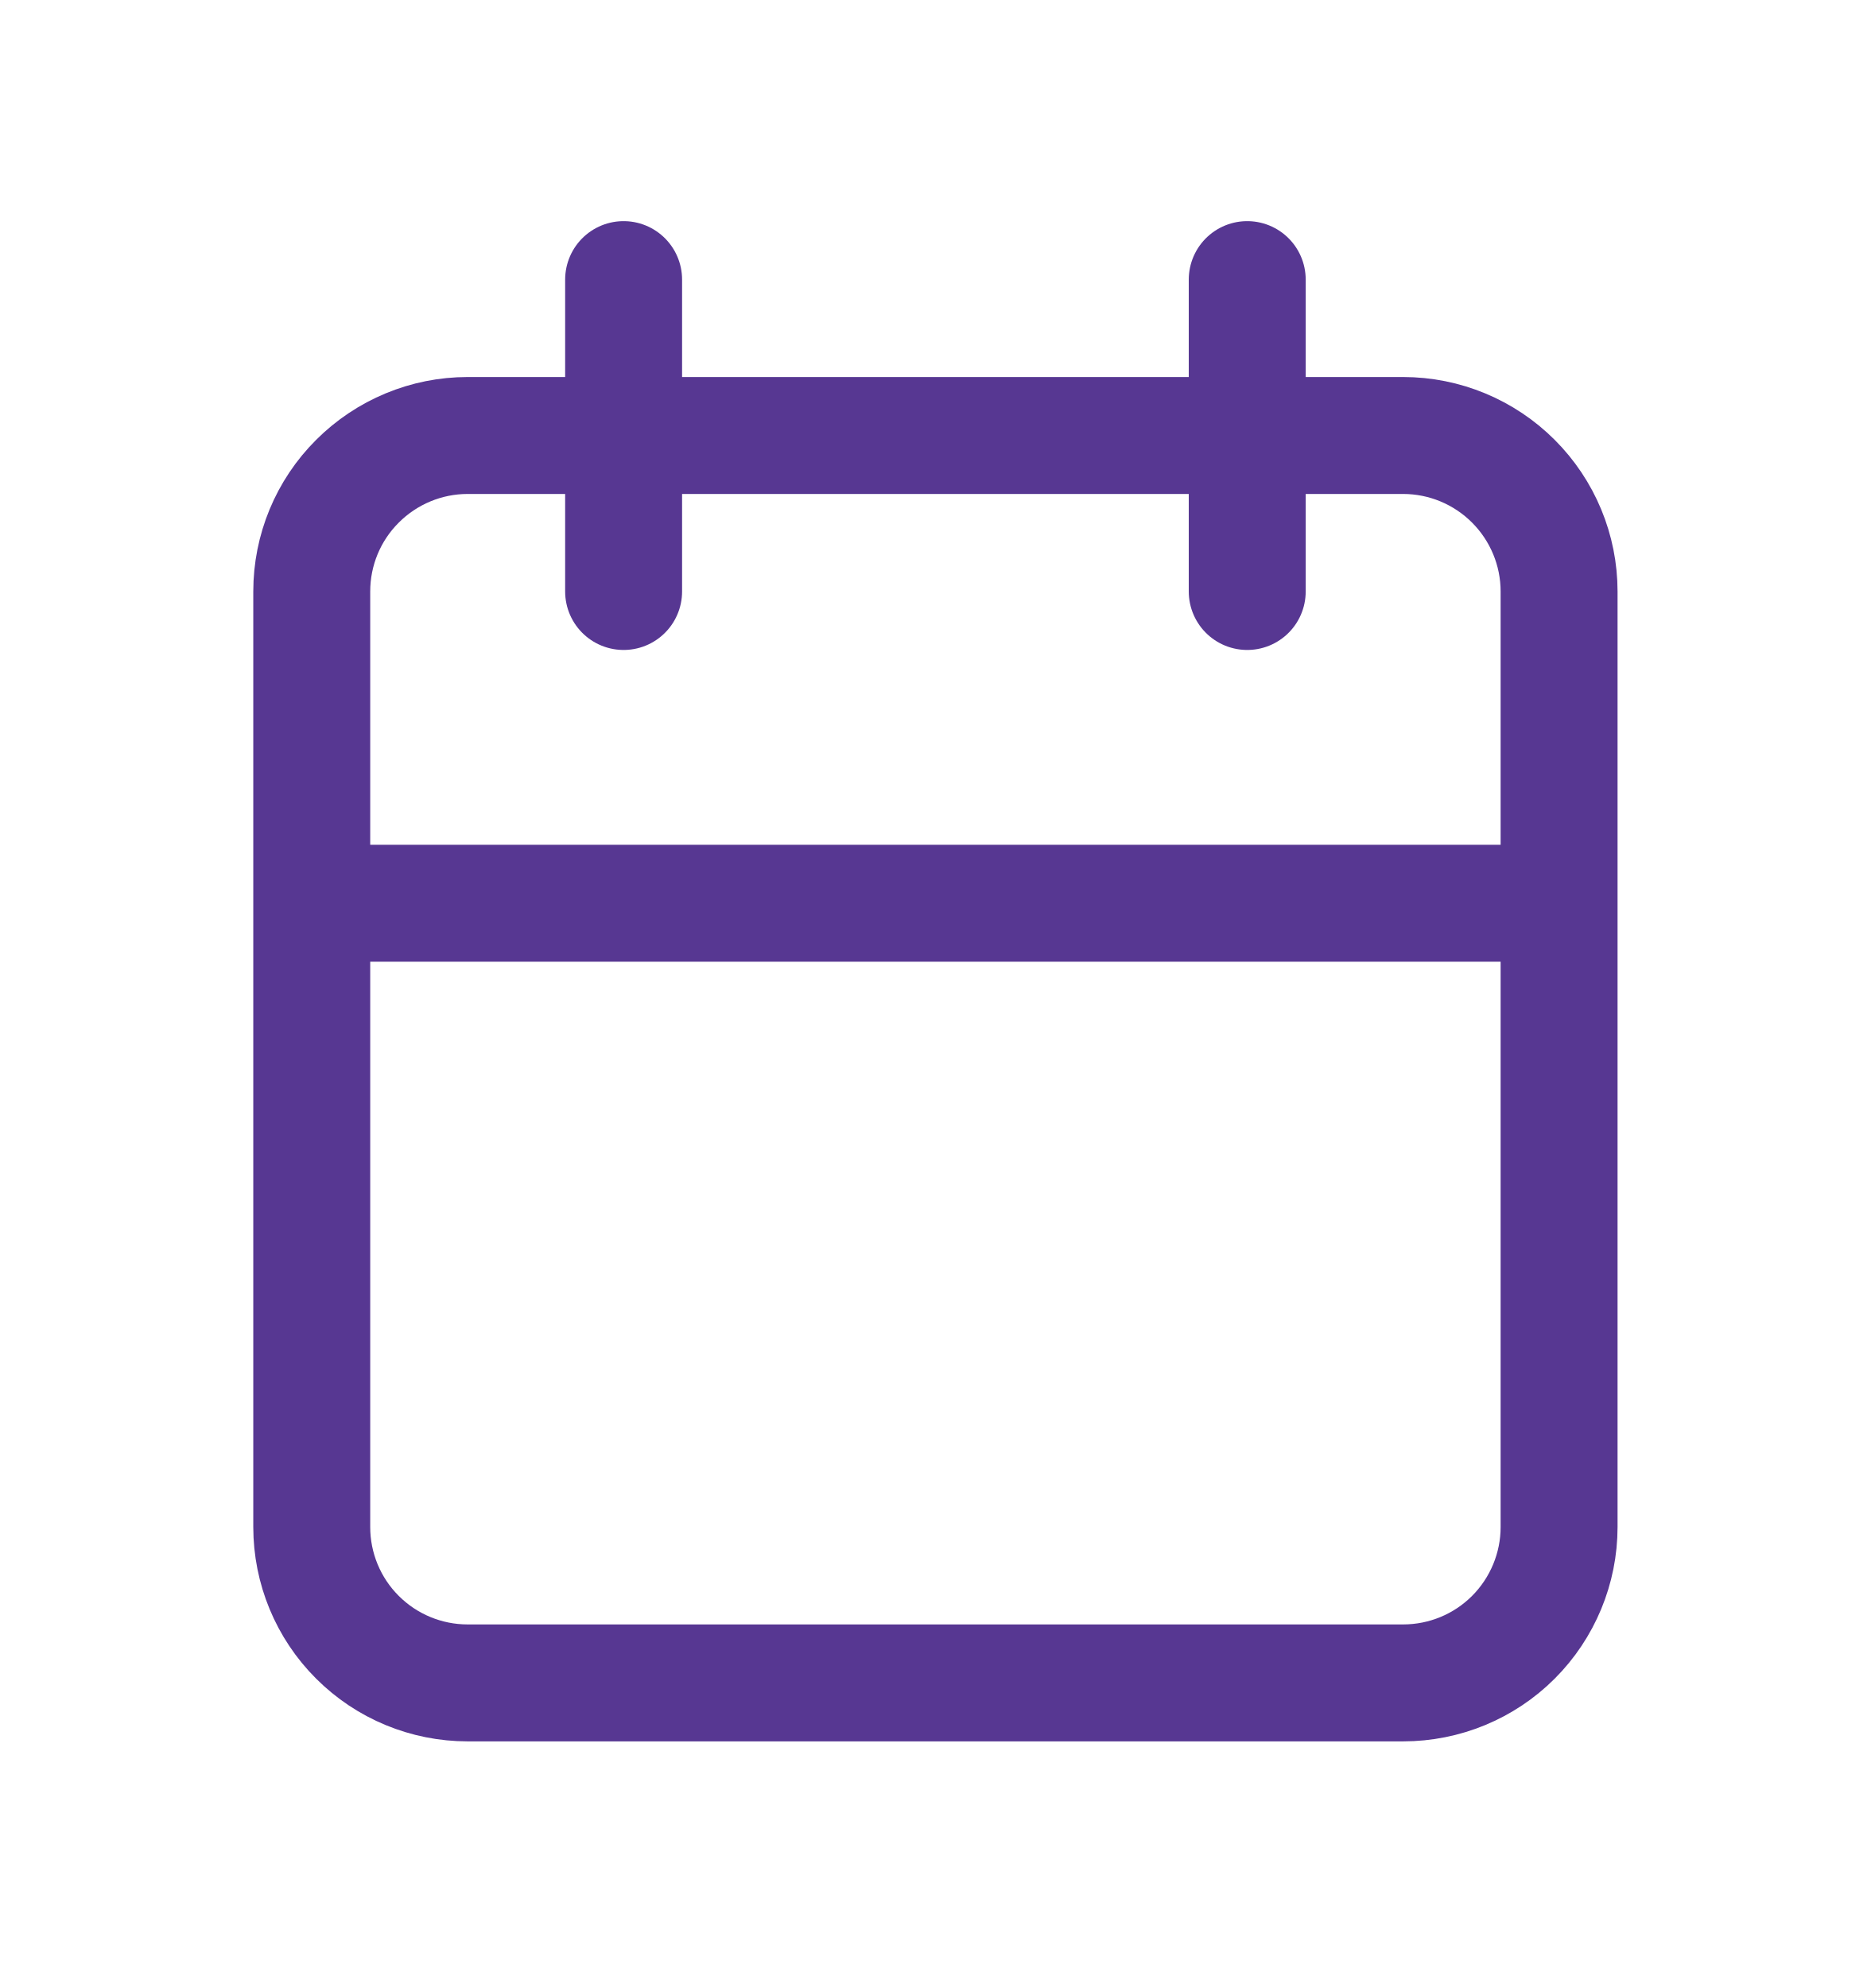
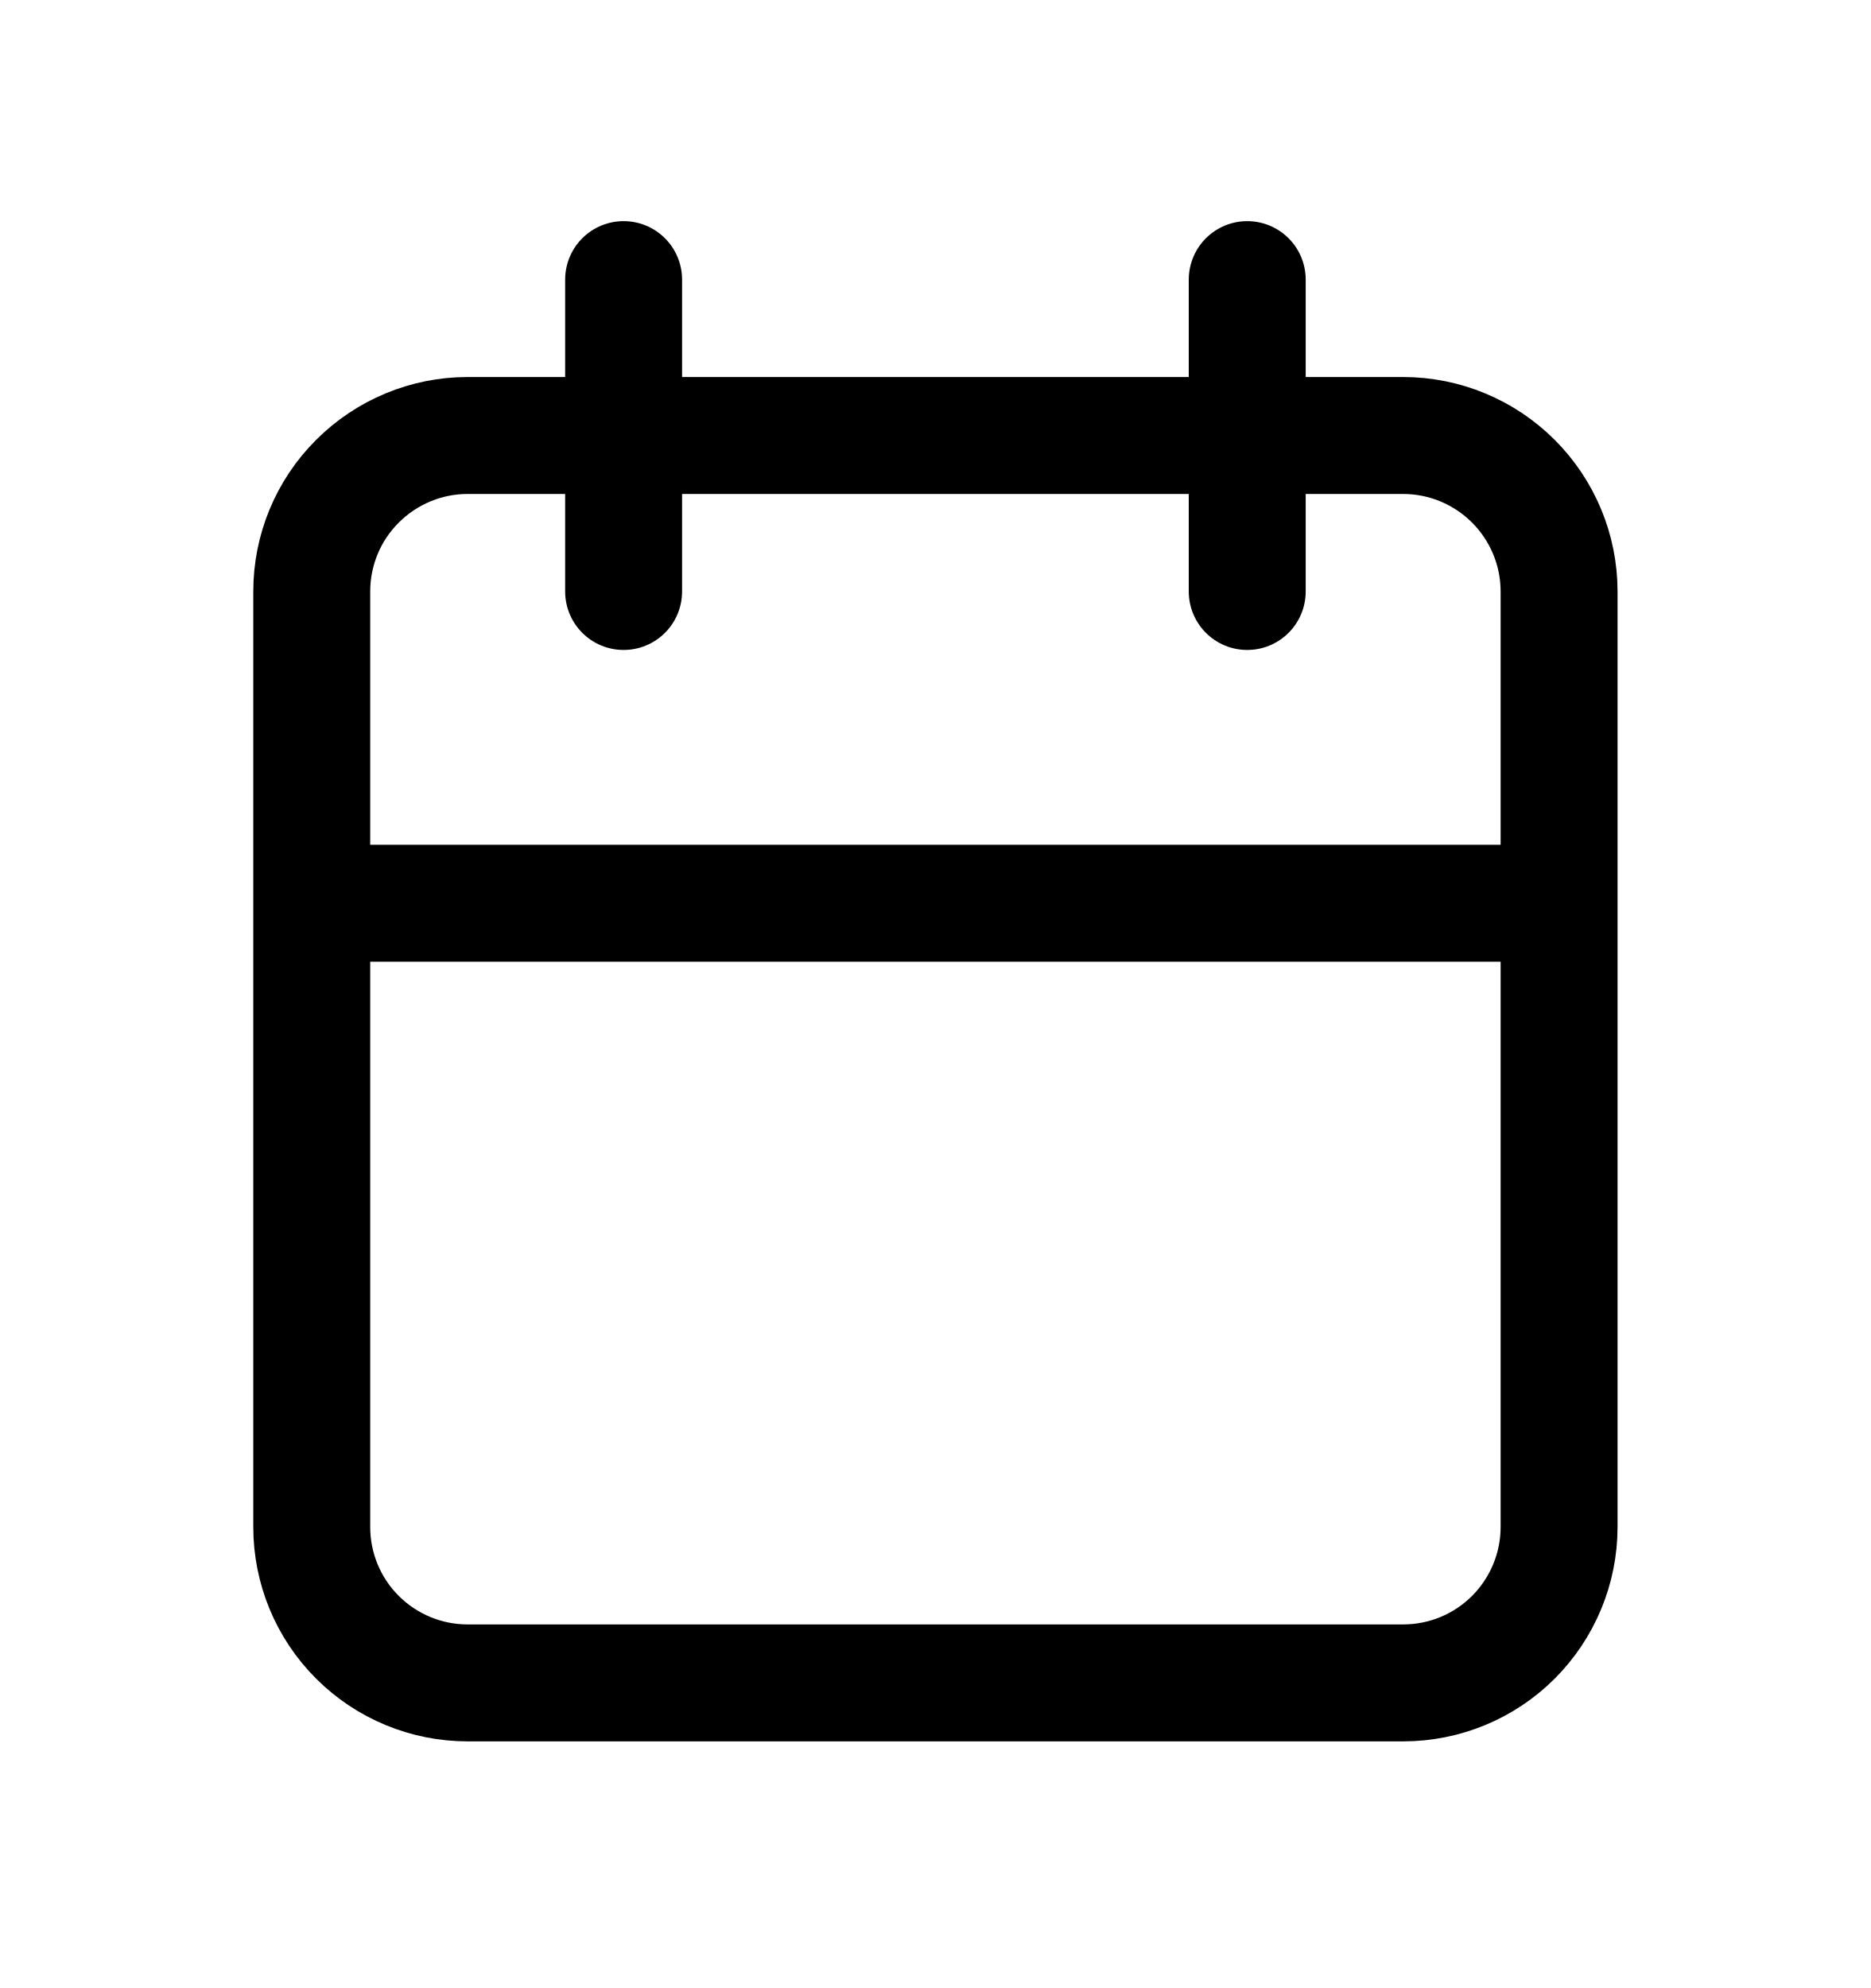
<svg xmlns="http://www.w3.org/2000/svg" width="16" height="17" viewBox="0 0 16 17" fill="none">
-   <path d="M10.666 2.391V5.058M5.333 2.391V5.058M2.666 7.724H13.333M2.666 5.058C2.666 4.704 2.806 4.365 3.057 4.115C3.307 3.865 3.646 3.724 3.999 3.724H11.999C12.353 3.724 12.692 3.865 12.942 4.115C13.192 4.365 13.333 4.704 13.333 5.058V13.058C13.333 13.411 13.192 13.751 12.942 14.001C12.692 14.251 12.353 14.391 11.999 14.391H3.999C3.646 14.391 3.307 14.251 3.057 14.001C2.806 13.751 2.666 13.411 2.666 13.058V5.058Z" stroke="#573792" stroke-linecap="round" stroke-linejoin="round" />
+   <path d="M10.666 2.391V5.058M5.333 2.391V5.058M2.666 7.724H13.333M2.666 5.058C2.666 4.704 2.806 4.365 3.057 4.115C3.307 3.865 3.646 3.724 3.999 3.724H11.999C12.353 3.724 12.692 3.865 12.942 4.115C13.192 4.365 13.333 4.704 13.333 5.058V13.058C13.333 13.411 13.192 13.751 12.942 14.001C12.692 14.251 12.353 14.391 11.999 14.391H3.999C3.646 14.391 3.307 14.251 3.057 14.001C2.806 13.751 2.666 13.411 2.666 13.058V5.058Z" stroke="currentColor" stroke-linecap="round" stroke-linejoin="round" />
</svg>
